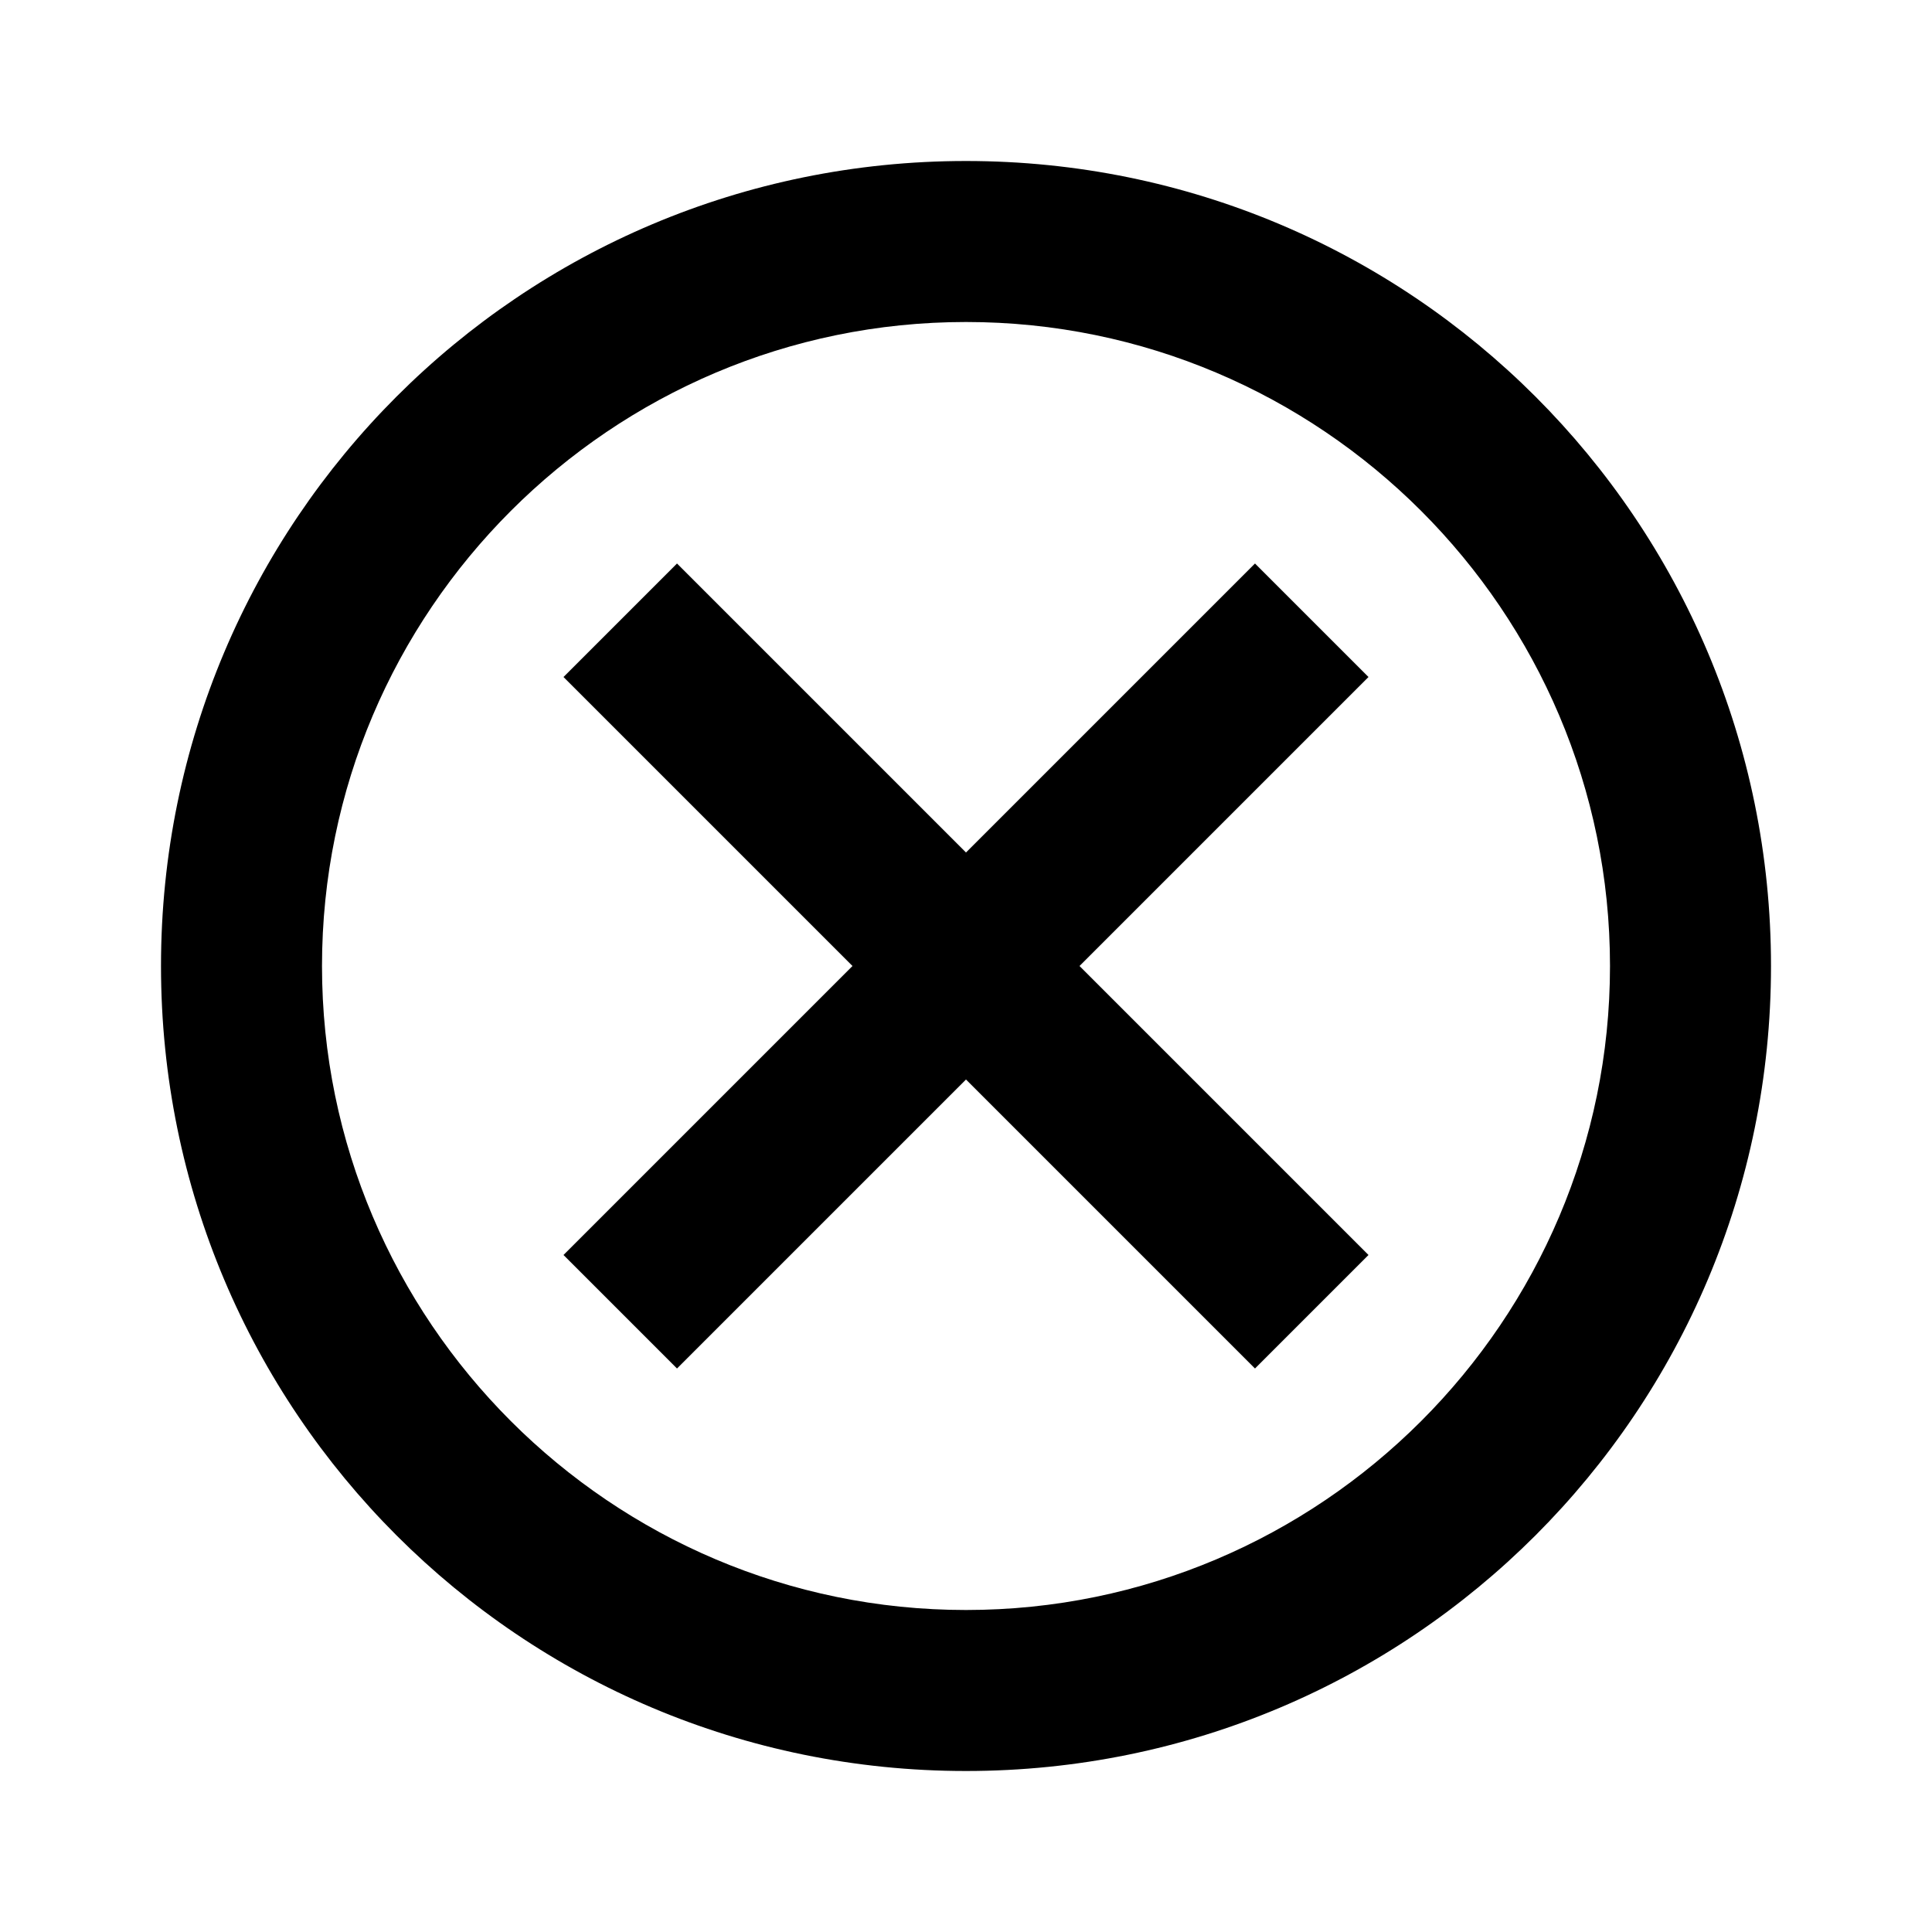
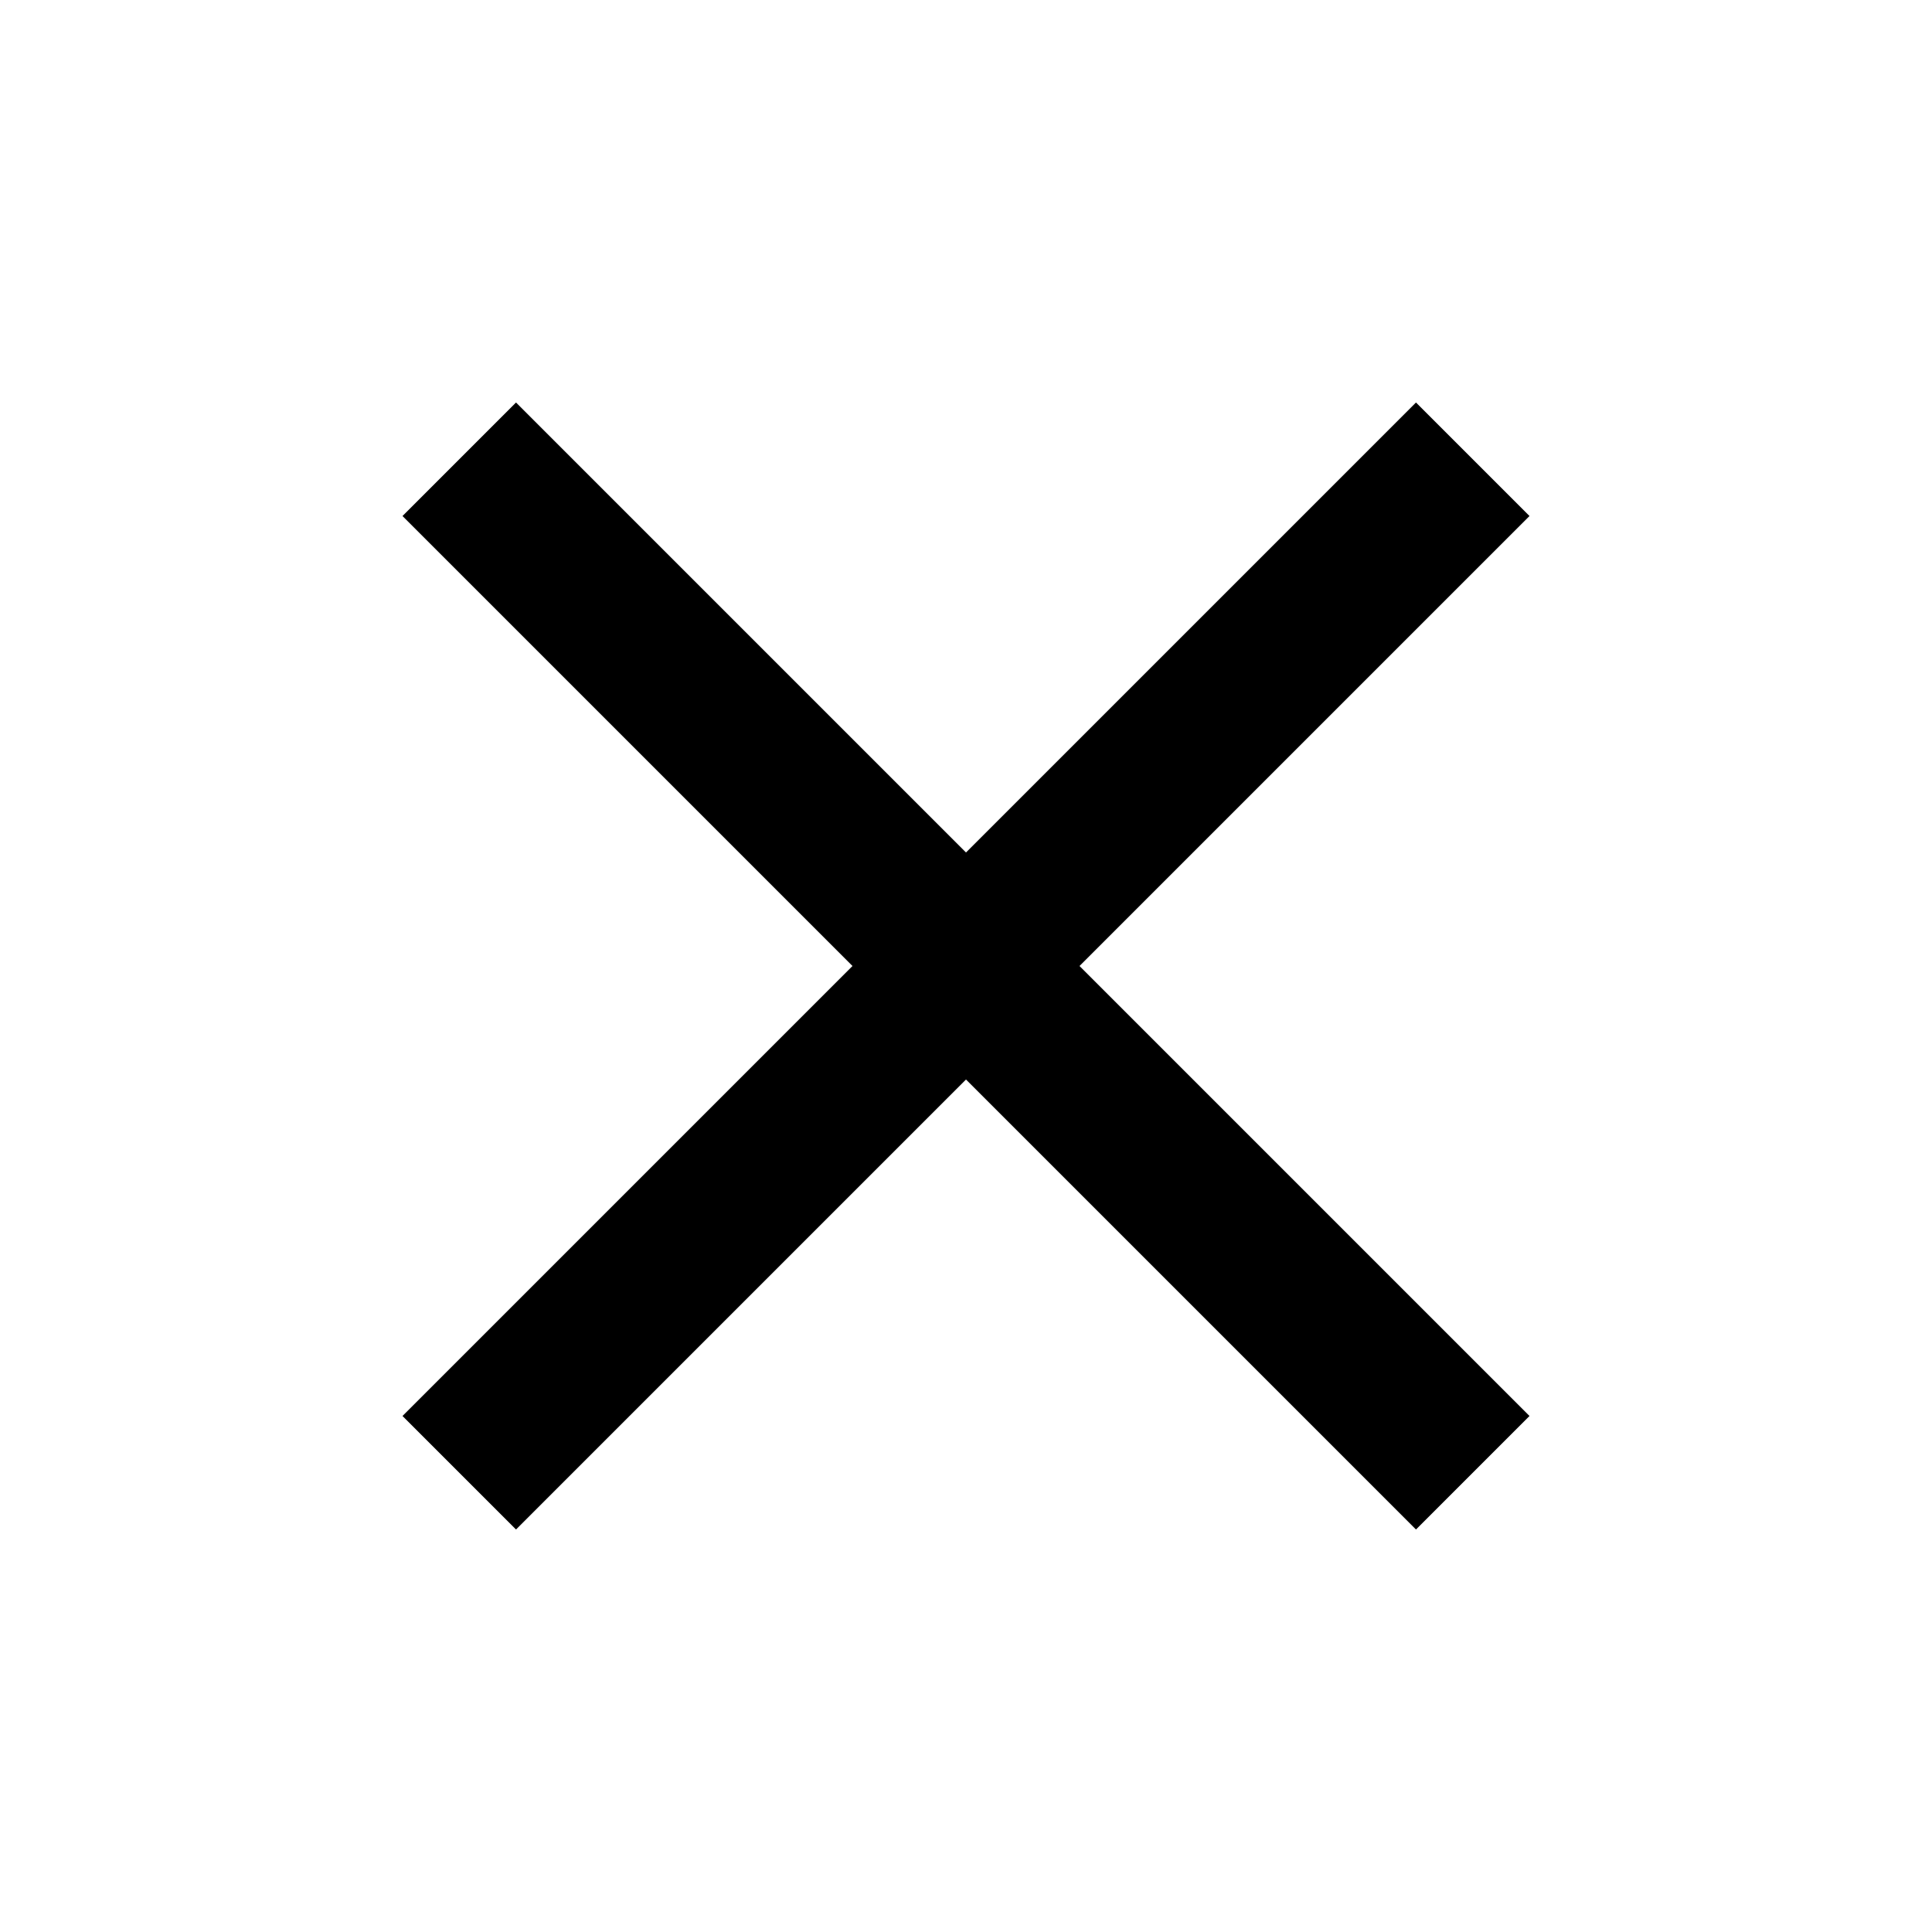
<svg xmlns="http://www.w3.org/2000/svg" height="24px" viewBox="0 0 24 24" width="24px" fill="#000000">
-   <path d="M0 0h24v24H0V0z" fill="none" opacity=".87" />
-   <path d="M12 2C6.47 2 2 6.47 2 12s4.47 10 10 10 10-4.47 10-10S17.53 2 12 2zm0 18c-4.41 0-8-3.59-8-8s3.59-8 8-8 8 3.59 8 8-3.59 8-8 8zm3.59-13L12 10.59 8.41 7 7 8.41 10.59 12 7 15.59 8.41 17 12 13.41 15.59 17 17 15.59 13.41 12 17 8.41z" />
+   <path d="M0 0h24v24H0V0z" fill="none" />
+   <path d="M19 6.41L17.59 5 12 10.59 6.41 5 5 6.41 10.59 12 5 17.59 6.41 19 12 13.41 17.59 19 19 17.59 13.41 12 19 6.41z" />
</svg>
